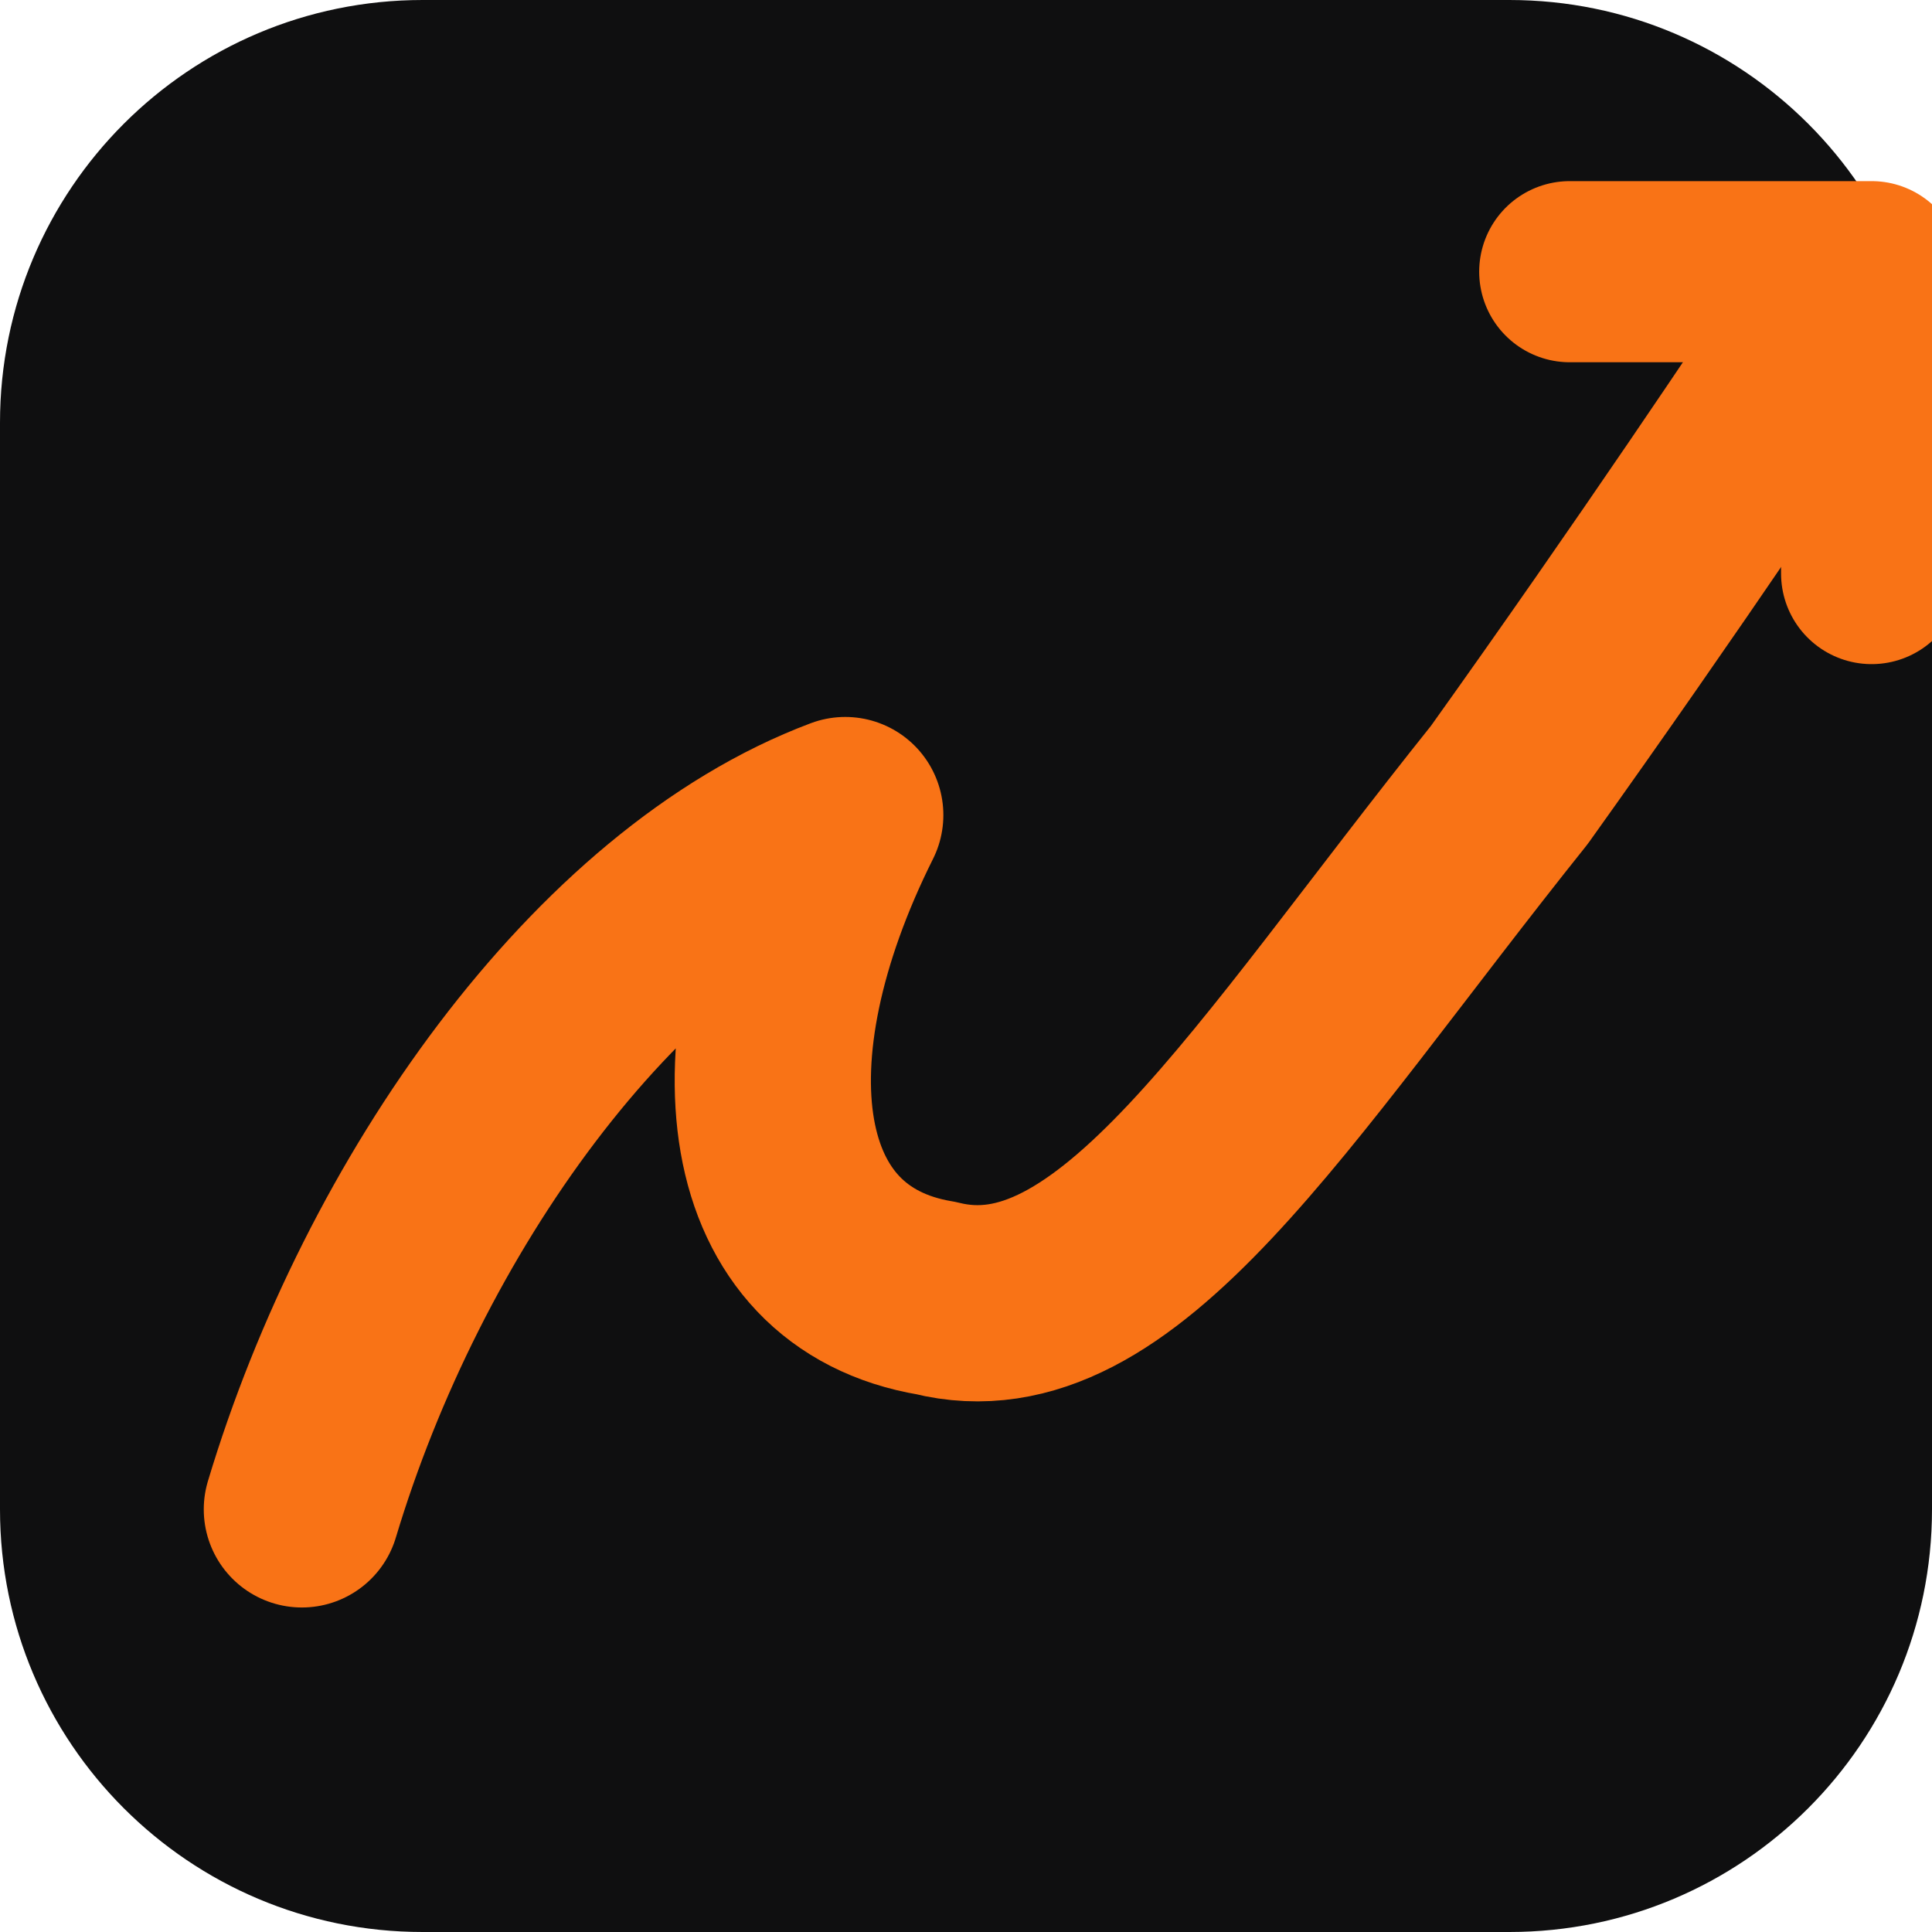
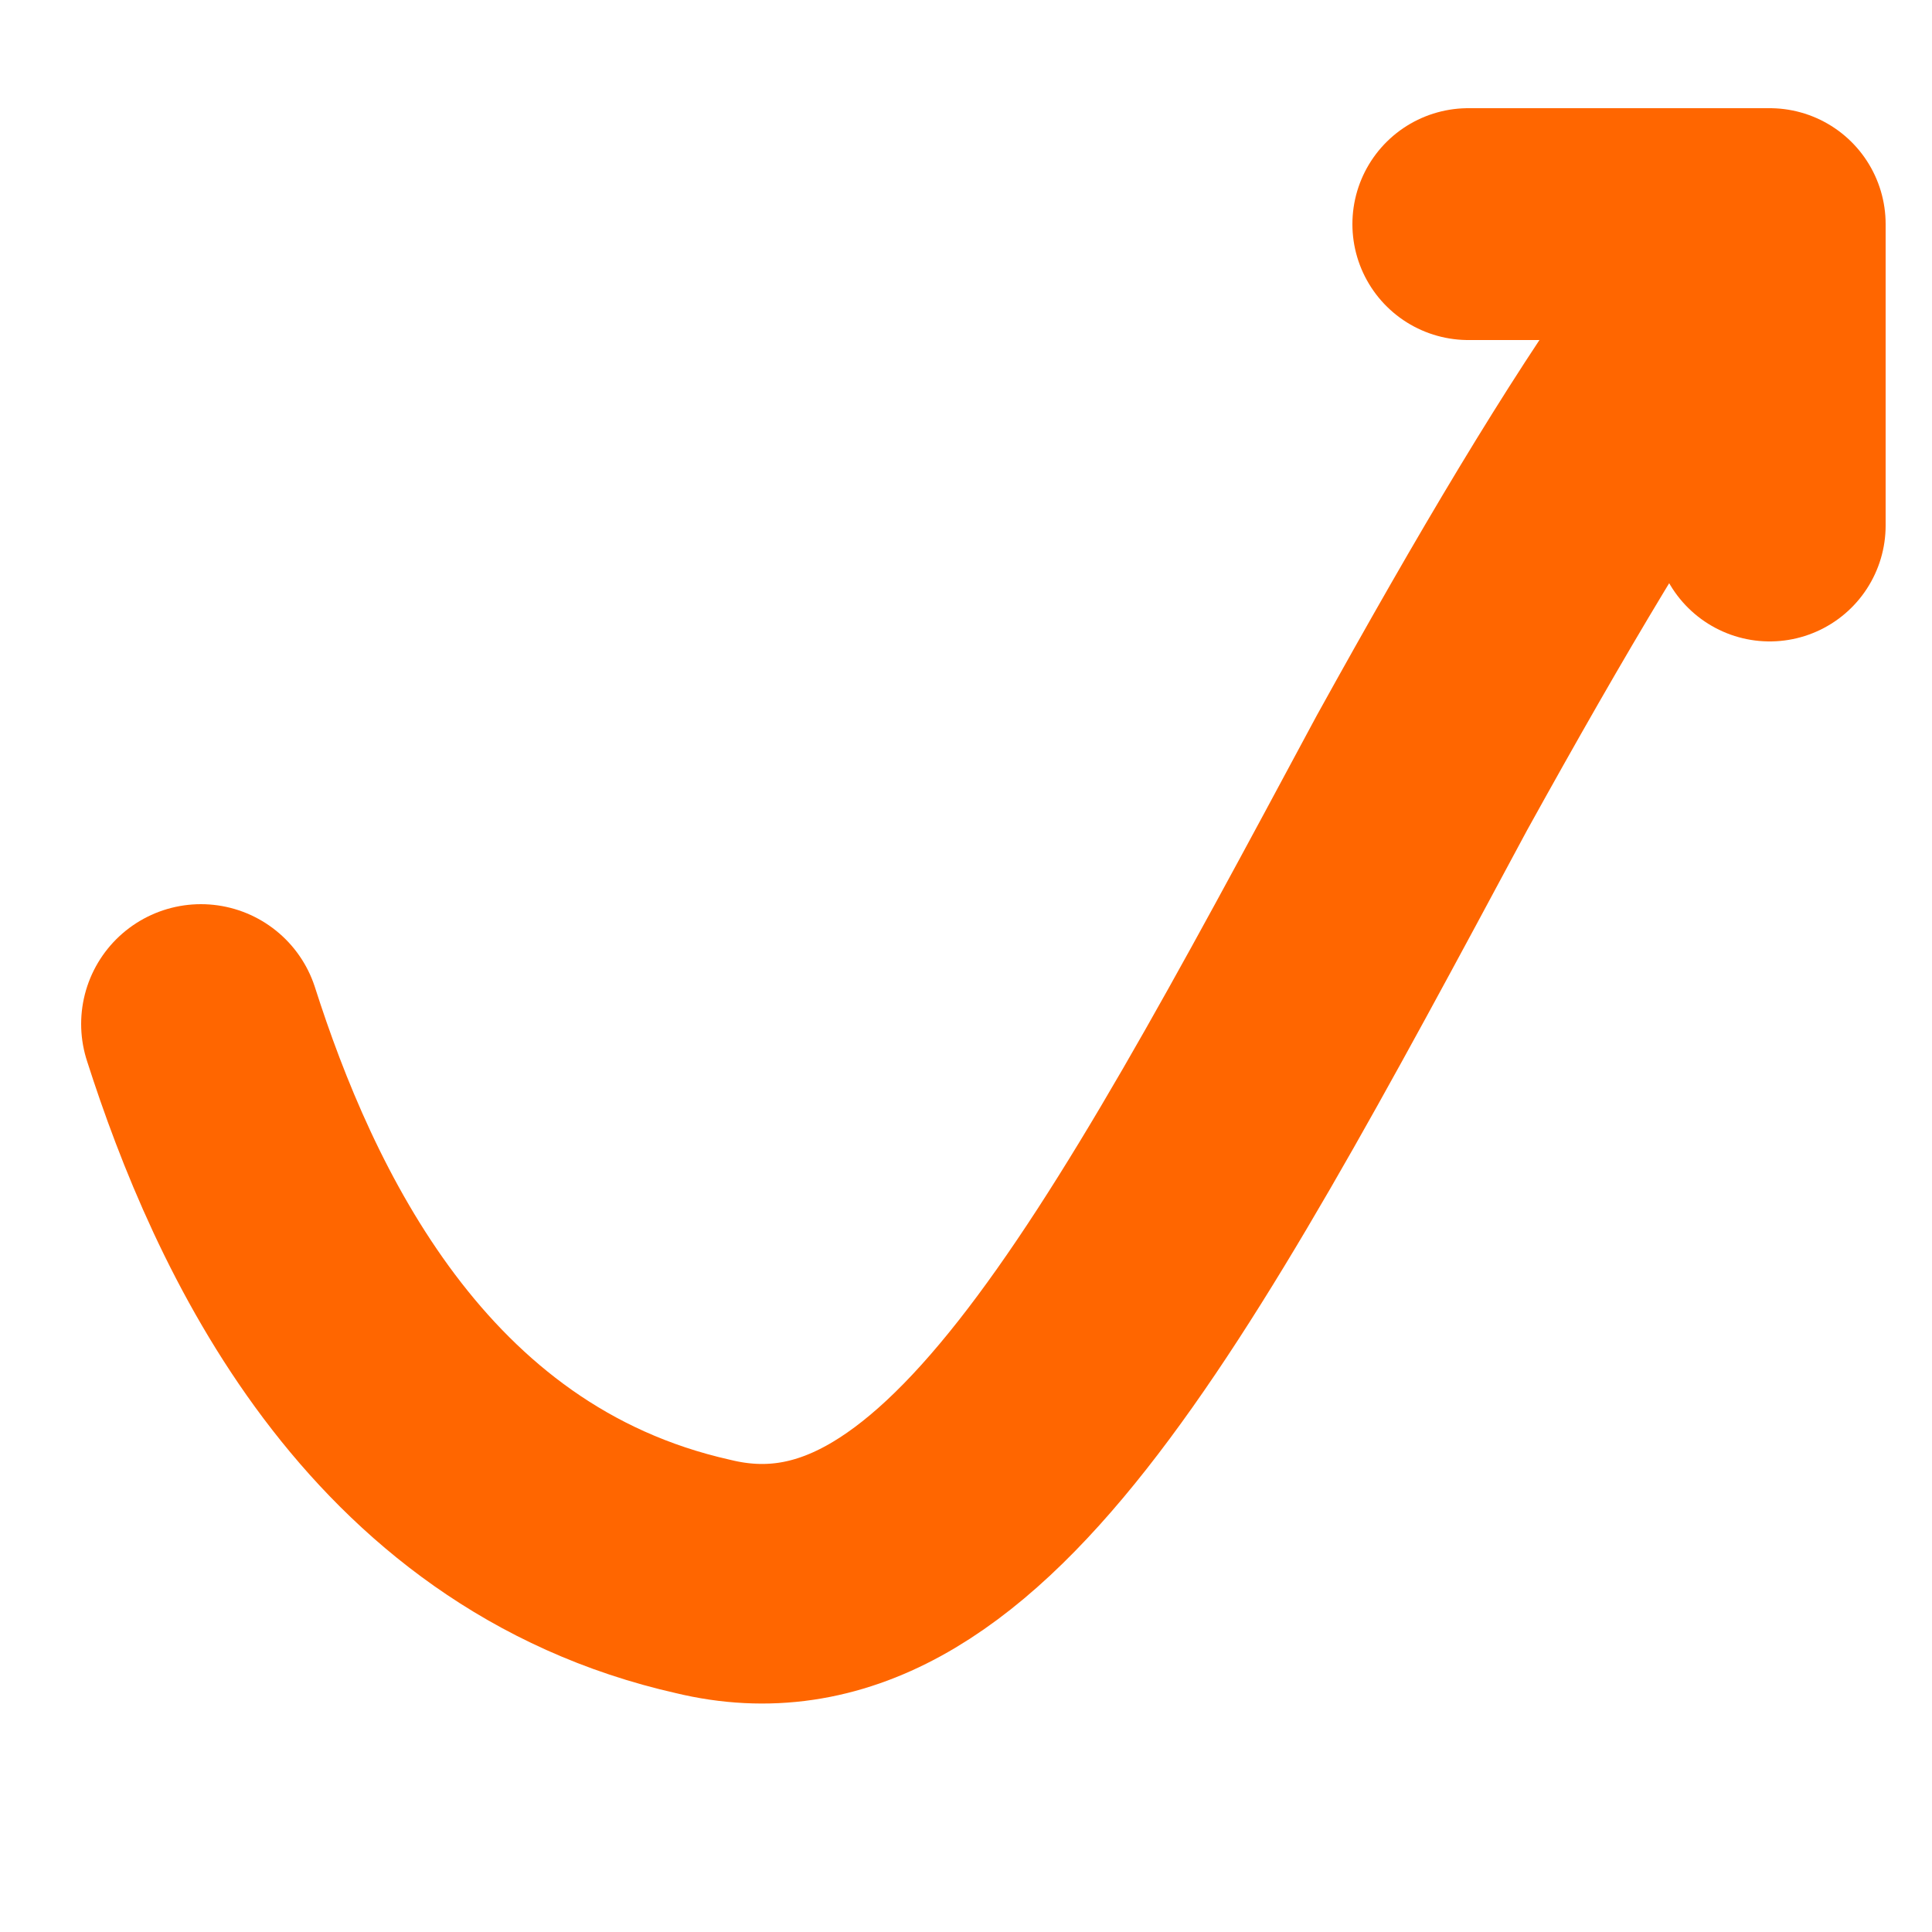
- <svg xmlns="http://www.w3.org/2000/svg" viewBox="0 0 64 64" width="64" height="64">
-   <rect width="64" height="64" rx="14" fill="#0f0f10" />
-   <path d="M10 50 C13 40 20 30 28 27 C24 35 25 42 31 43 C37 44.5 42 36 50 26 C55 19 59 13 61 10" stroke="#F97316" stroke-width="6.5" stroke-linecap="round" stroke-linejoin="round" fill="none" />
-   <path d="M52 9 L62 9 L62 19" stroke="#F97316" stroke-width="6" stroke-linecap="round" stroke-linejoin="round" fill="none" />
+ <svg xmlns="http://www.w3.org/2000/svg" viewBox="0 0 500 500">
+   <path d="M 52 265 C 68 315 102 390 182 408 C 248 424 295 336 368 200 C 394 153 416 116 436 88" stroke="#FF6600" stroke-width="62" stroke-linecap="round" stroke-linejoin="round" fill="none" />
+   <path d="M 380 58 L 458 58 L 458 136" stroke="#FF6600" stroke-width="60" stroke-linecap="round" stroke-linejoin="round" fill="none" />
</svg>
